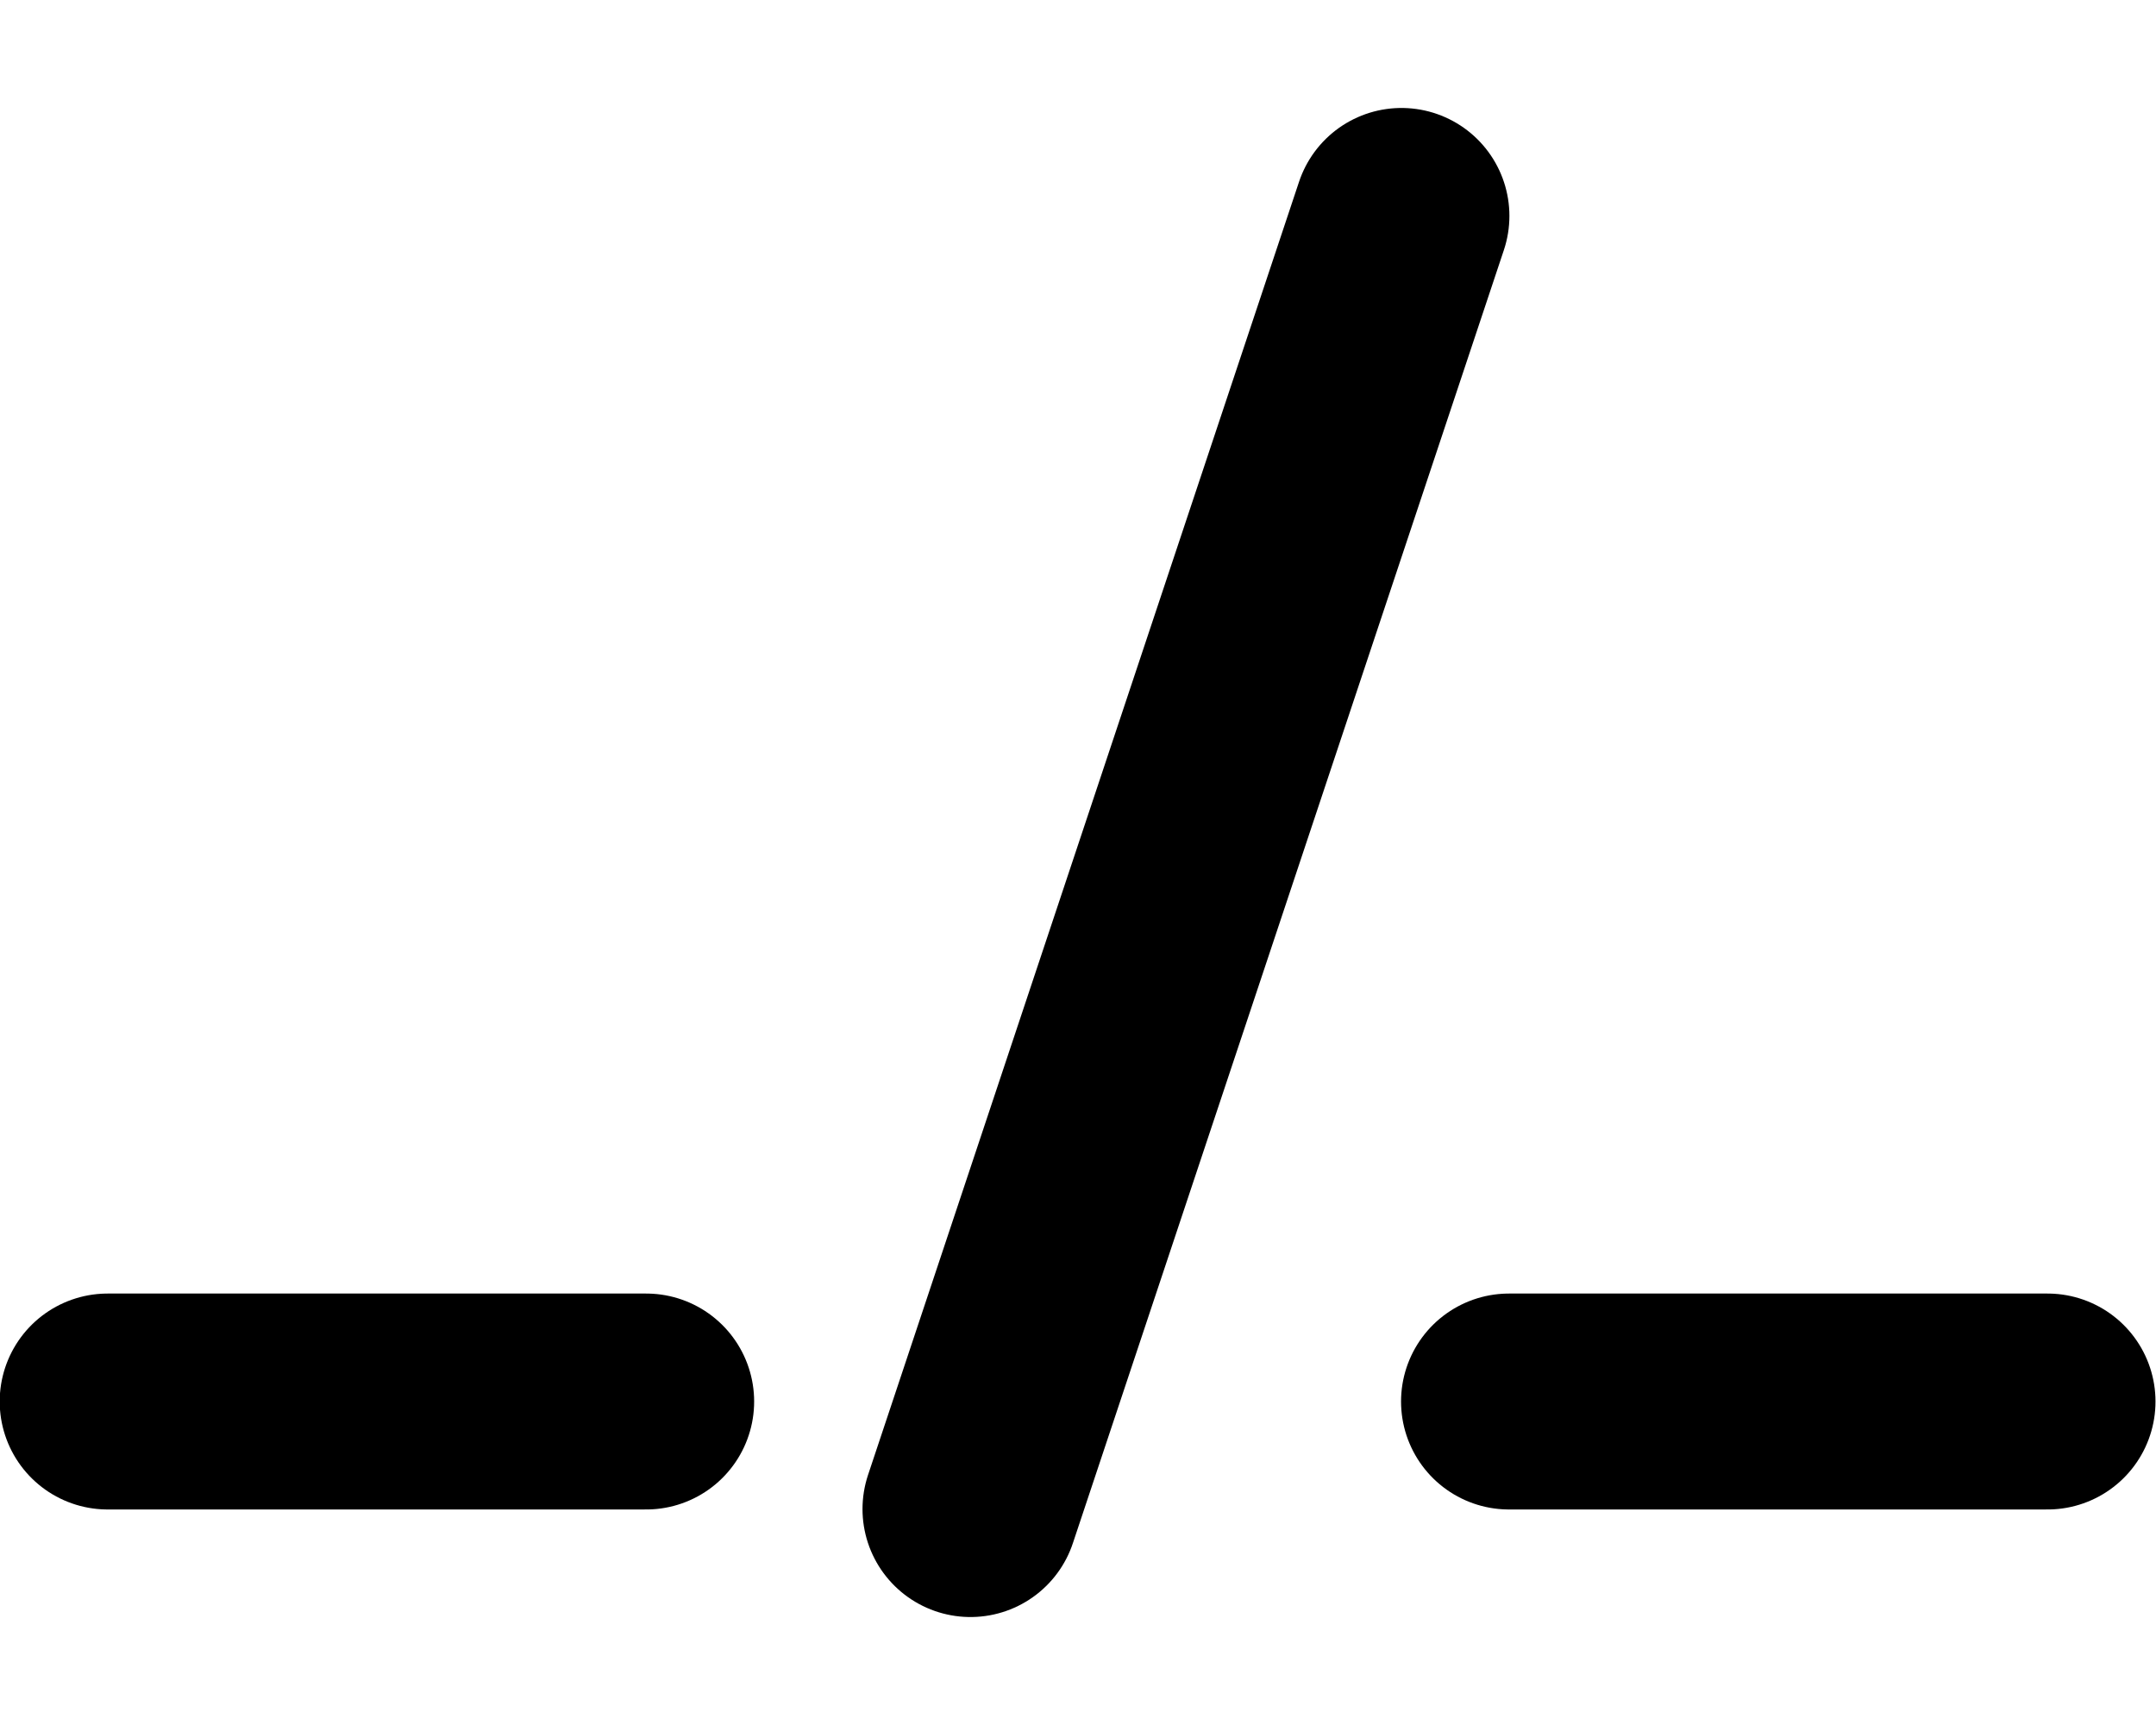
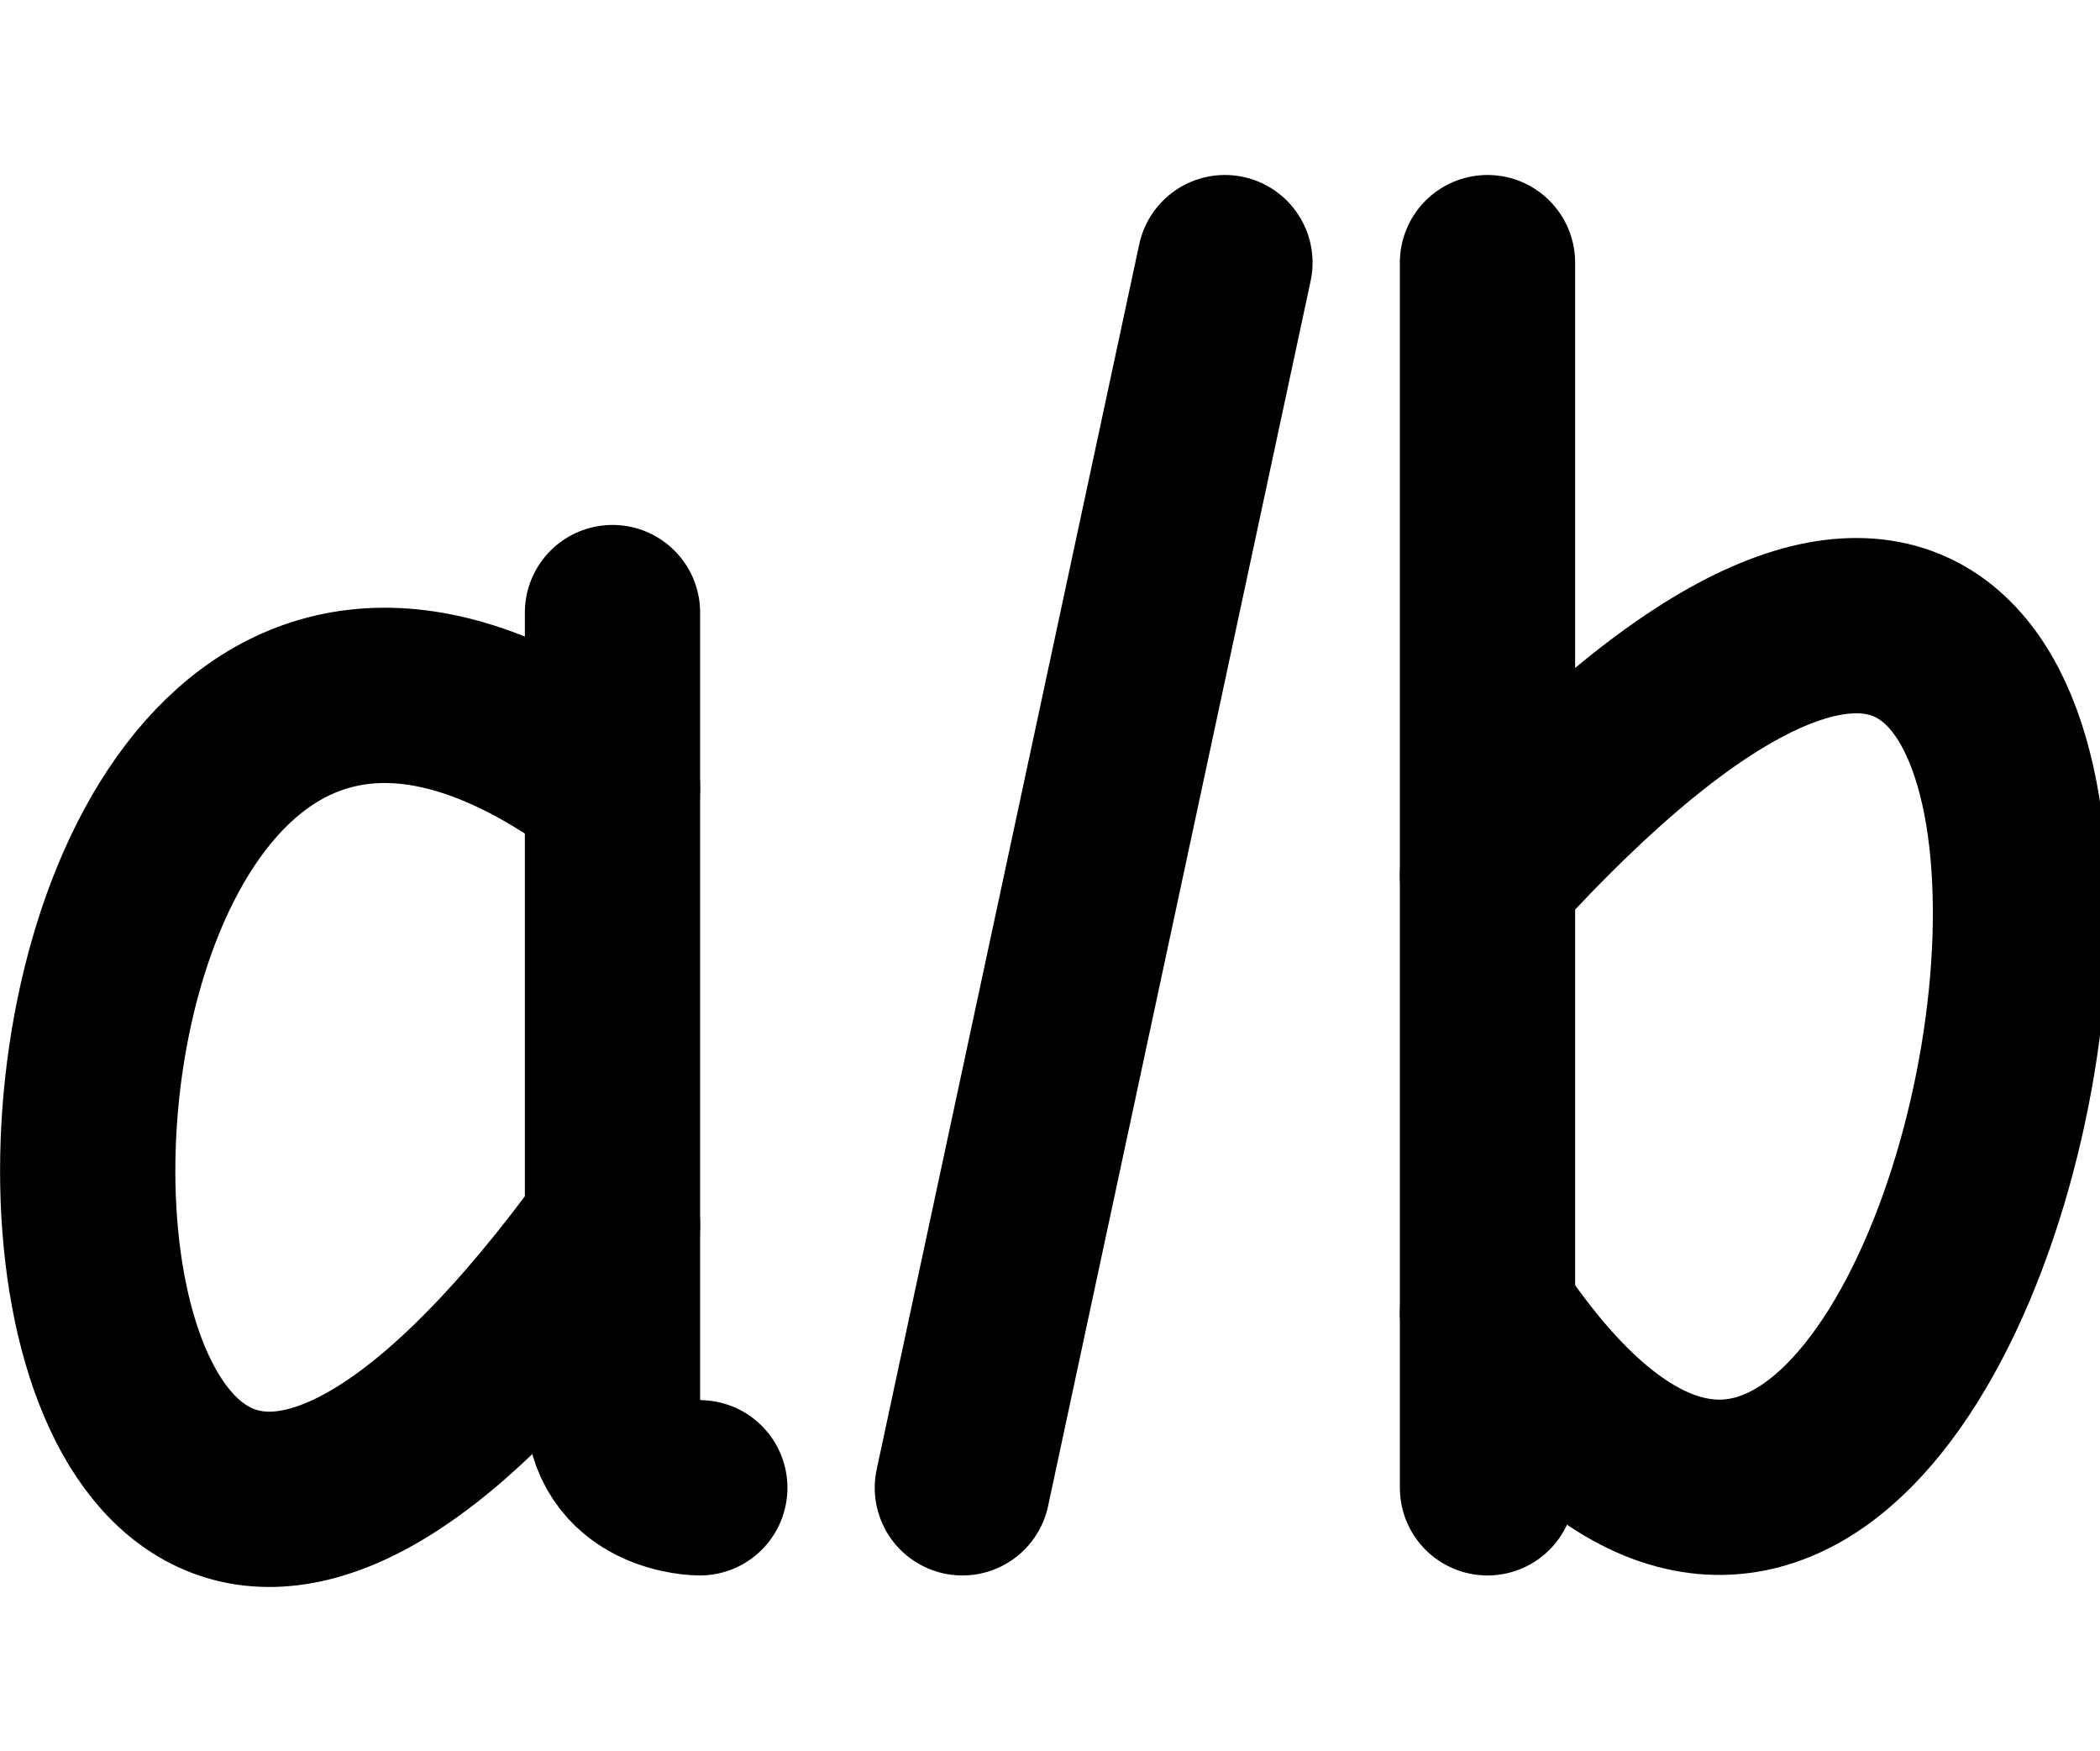
- <svg xmlns="http://www.w3.org/2000/svg" width="10" height="8" viewBox="0 0 2.646 2.117" version="1.1" id="svg1">
+ <svg xmlns="http://www.w3.org/2000/svg" width="12" height="10" viewBox="0 0 3.175 2.646" version="1.1" id="svg1">
  <defs id="defs1" />
-   <path style="fill:none;stroke:#000000;stroke-width:0.265;stroke-linecap:round;stroke-linejoin:round;stroke-miterlimit:100" d="m 0.132,1.72 0.661,0" id="path1" />
-   <path style="fill:none;stroke:#000000;stroke-width:0.265;stroke-linecap:round;stroke-linejoin:round;stroke-miterlimit:100" d="m 1.852,1.72 0.661,0" id="path2" />
-   <path style="fill:none;stroke:#000000;stroke-width:0.265;stroke-linecap:round;stroke-linejoin:round;stroke-miterlimit:100" d="M 1.191,1.852 1.72,0.265" id="path3" />
+   <path style="fill:none;stroke:#000000;stroke-width:0.265;stroke-linecap:round;stroke-linejoin:round;stroke-miterlimit:100" d="M 1.455,2.249 1.852,0.397" id="path3" />
+   <path style="fill:none;stroke:#000000;stroke-width:0.265;stroke-linecap:round;stroke-linejoin:round;stroke-miterlimit:100;stroke-dasharray:none;stroke-opacity:1" d="M 0.926,0.926 V 2.117 c 10e-8,0.132 0.132,0.132 0.132,0.132" id="path1-7" />
+   <path style="fill:none;stroke:#000000;stroke-width:0.265;stroke-linecap:round;stroke-linejoin:round;stroke-miterlimit:100;stroke-dasharray:none;stroke-opacity:1" d="m 0.926,1.191 c -1.058,-0.794 -1.058,2.117 10e-8,0.661" id="path2-0" />
+   <path style="fill:none;stroke:#000000;stroke-width:0.265;stroke-linecap:round;stroke-linejoin:round;stroke-miterlimit:100;stroke-dasharray:none;stroke-opacity:1" d="m 2.249,1.323 c 1.323,-1.455 0.794,1.852 0,0.661" id="path2" />
+   <path style="fill:none;stroke-width:0.265;stroke-linecap:round;stroke-linejoin:round;stroke-miterlimit:100;stroke:#000000;stroke-opacity:1" d="M 2.249,2.249 V 0.397" id="path1" />
</svg>
